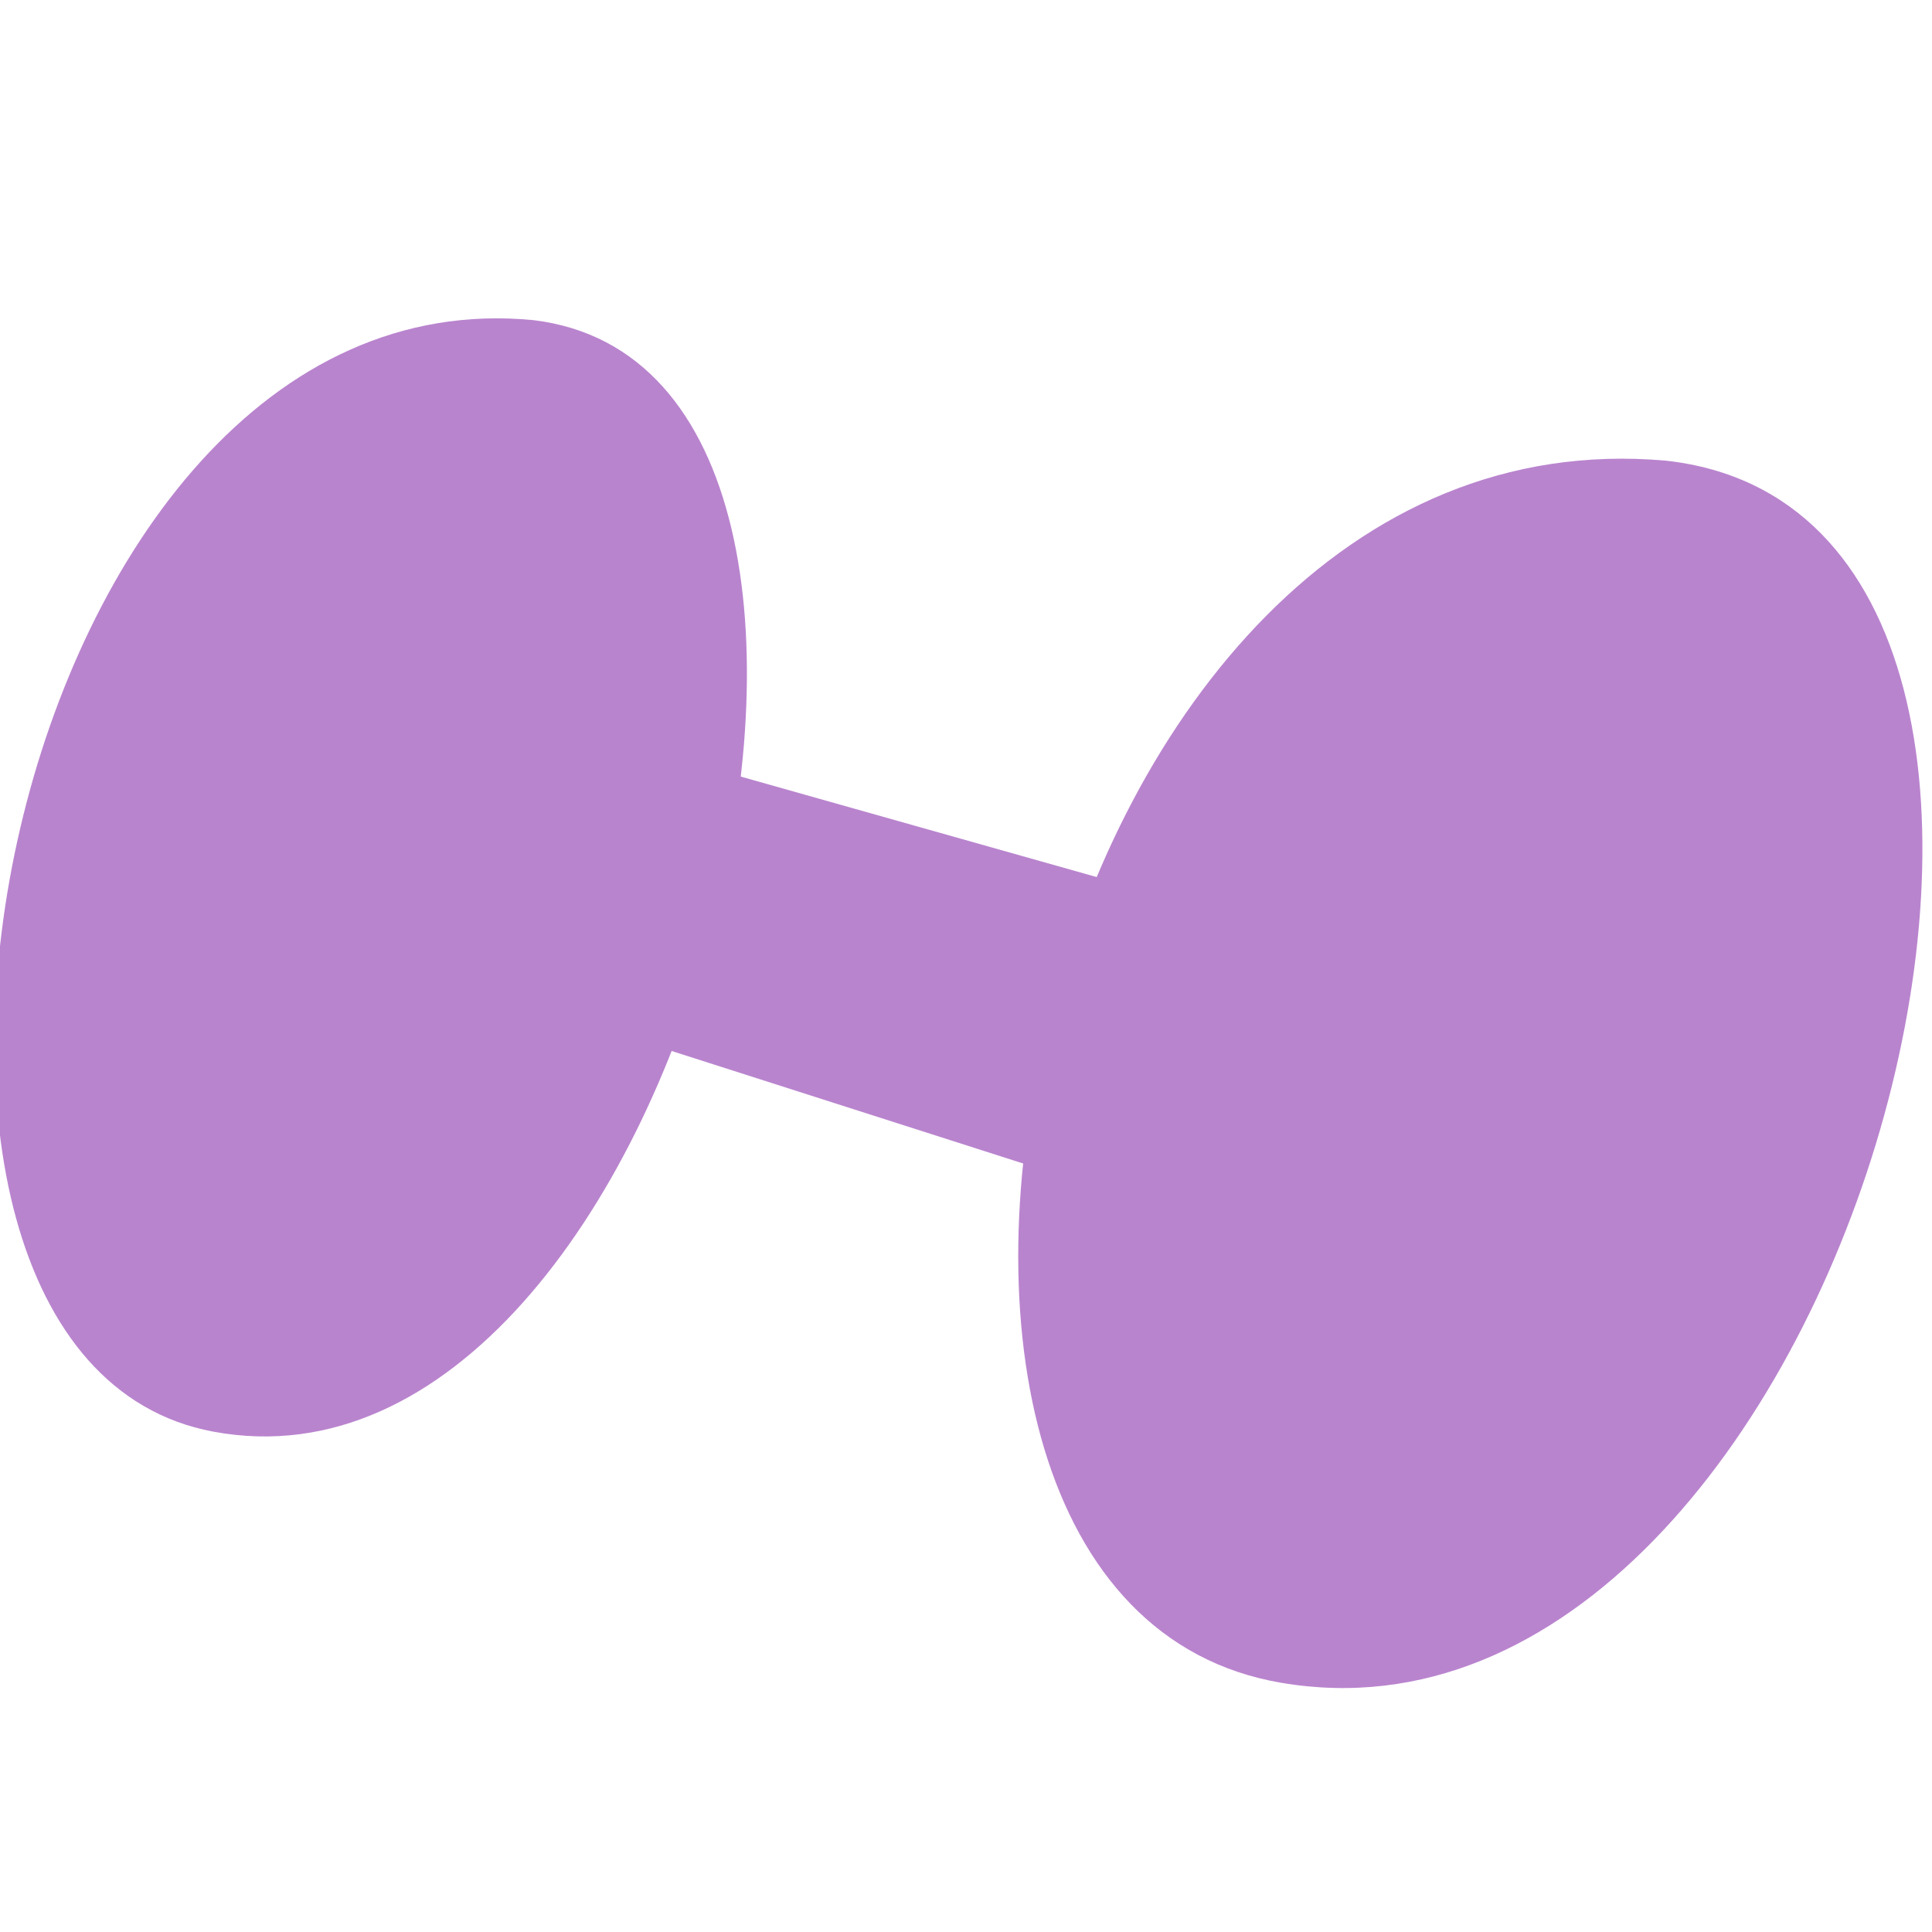
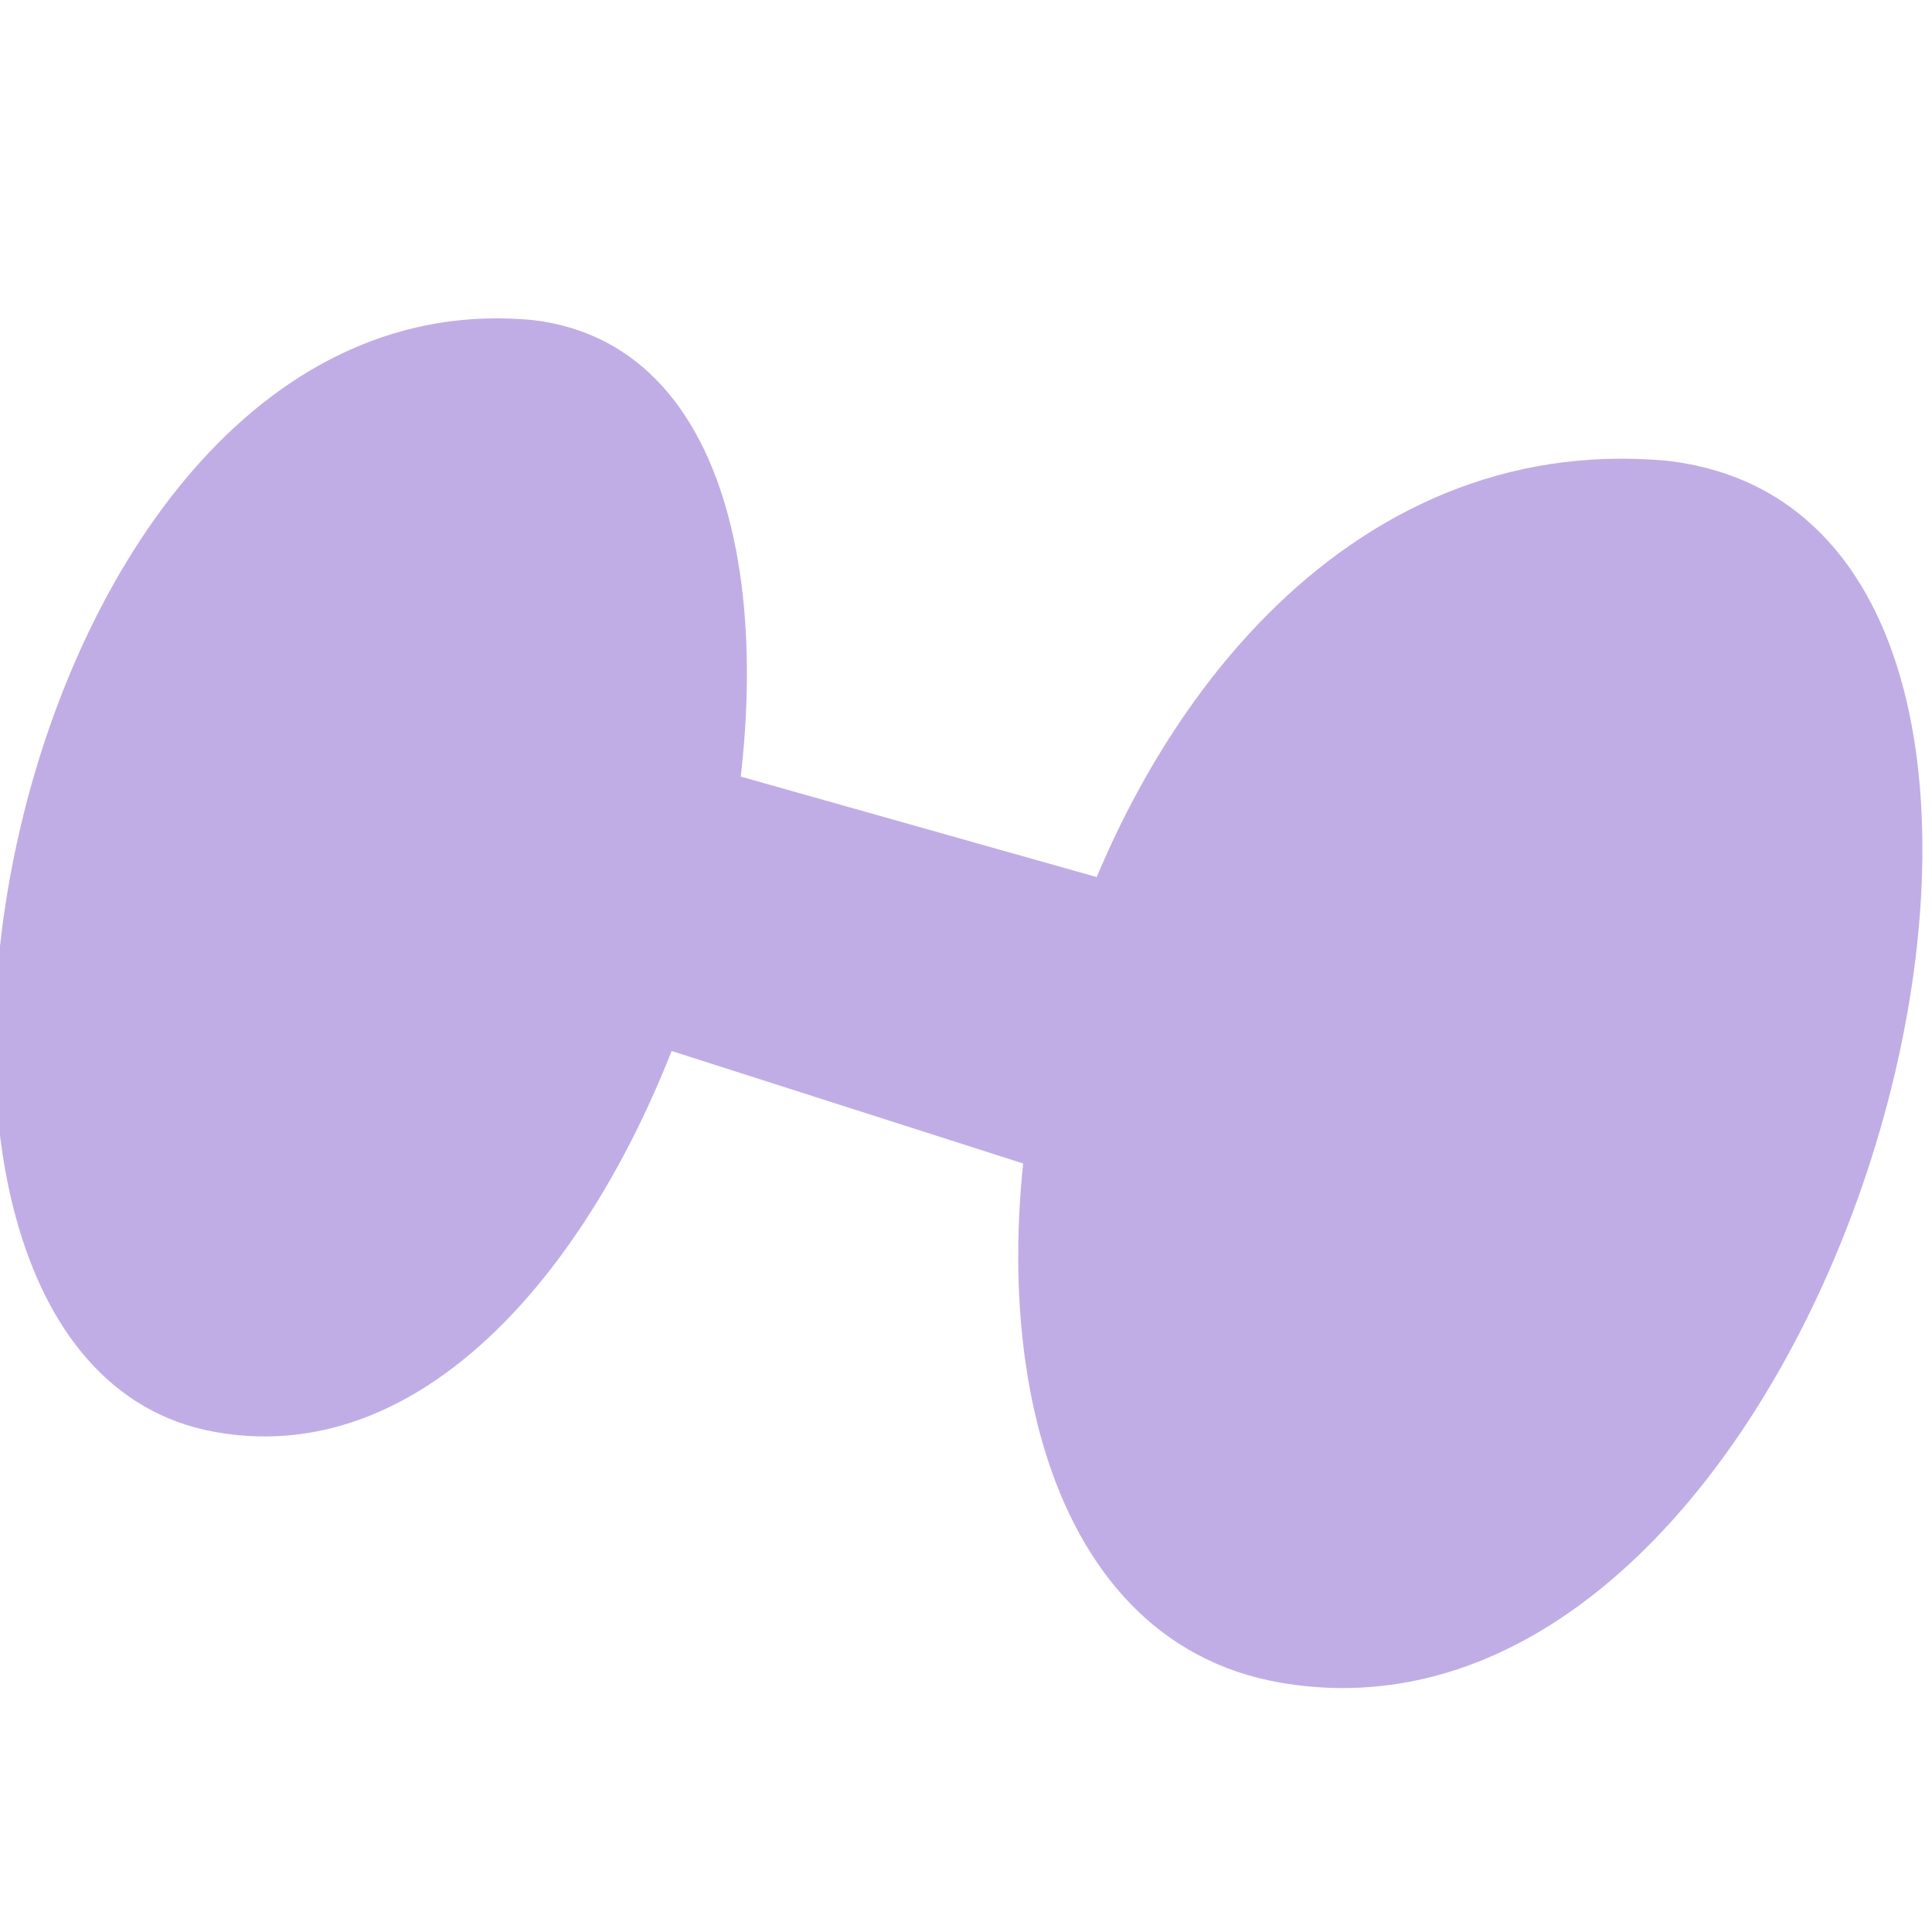
<svg xmlns="http://www.w3.org/2000/svg" width="45" height="45" id="svg3754" version="1.1">
  <defs id="defs3756" />
  <g id="layer1" transform="translate(0,-1007.362)">
-     <path style="fill:#b984ce;fill-opacity:1;stroke:none" d="m 12.428,1014.819 c -12.432,-1.213 -16.962,24.12 -7.459,25.889 10.996,2.047 17.476,-24.671 7.459,-25.889 z" id="path3811" />
-     <path id="path3815" d="m 38.805,1018.092 c -14.941,-1.334 -20.385,26.52 -8.965,28.465 13.216,2.251 21.003,-27.127 8.965,-28.465 z" style="fill:#b984ce;fill-opacity:1;stroke:none" />
-     <path style="fill:#b984ce;fill-opacity:1;stroke:none" d="m 13.182,1024.301 17.741,5.008 -2.218,6.713 -17.975,-5.753 z" id="path3817" />
+     <path style="fill:#c1ade5;fill-opacity:1;stroke:none" d="m 12.428,1014.819 c -12.432,-1.213 -16.962,24.12 -7.459,25.889 10.996,2.047 17.476,-24.671 7.459,-25.889 z" id="path3811" />
+     <path id="path3815" d="m 38.805,1018.092 c -14.941,-1.334 -20.385,26.52 -8.965,28.465 13.216,2.251 21.003,-27.127 8.965,-28.465 z" style="fill:#c1ade5;fill-opacity:1;stroke:none" />
+     <path style="fill:#c1ade5;fill-opacity:1;stroke:none" d="m 13.182,1024.301 17.741,5.008 -2.218,6.713 -17.975,-5.753 z" id="path3817" />
  </g>
</svg>
